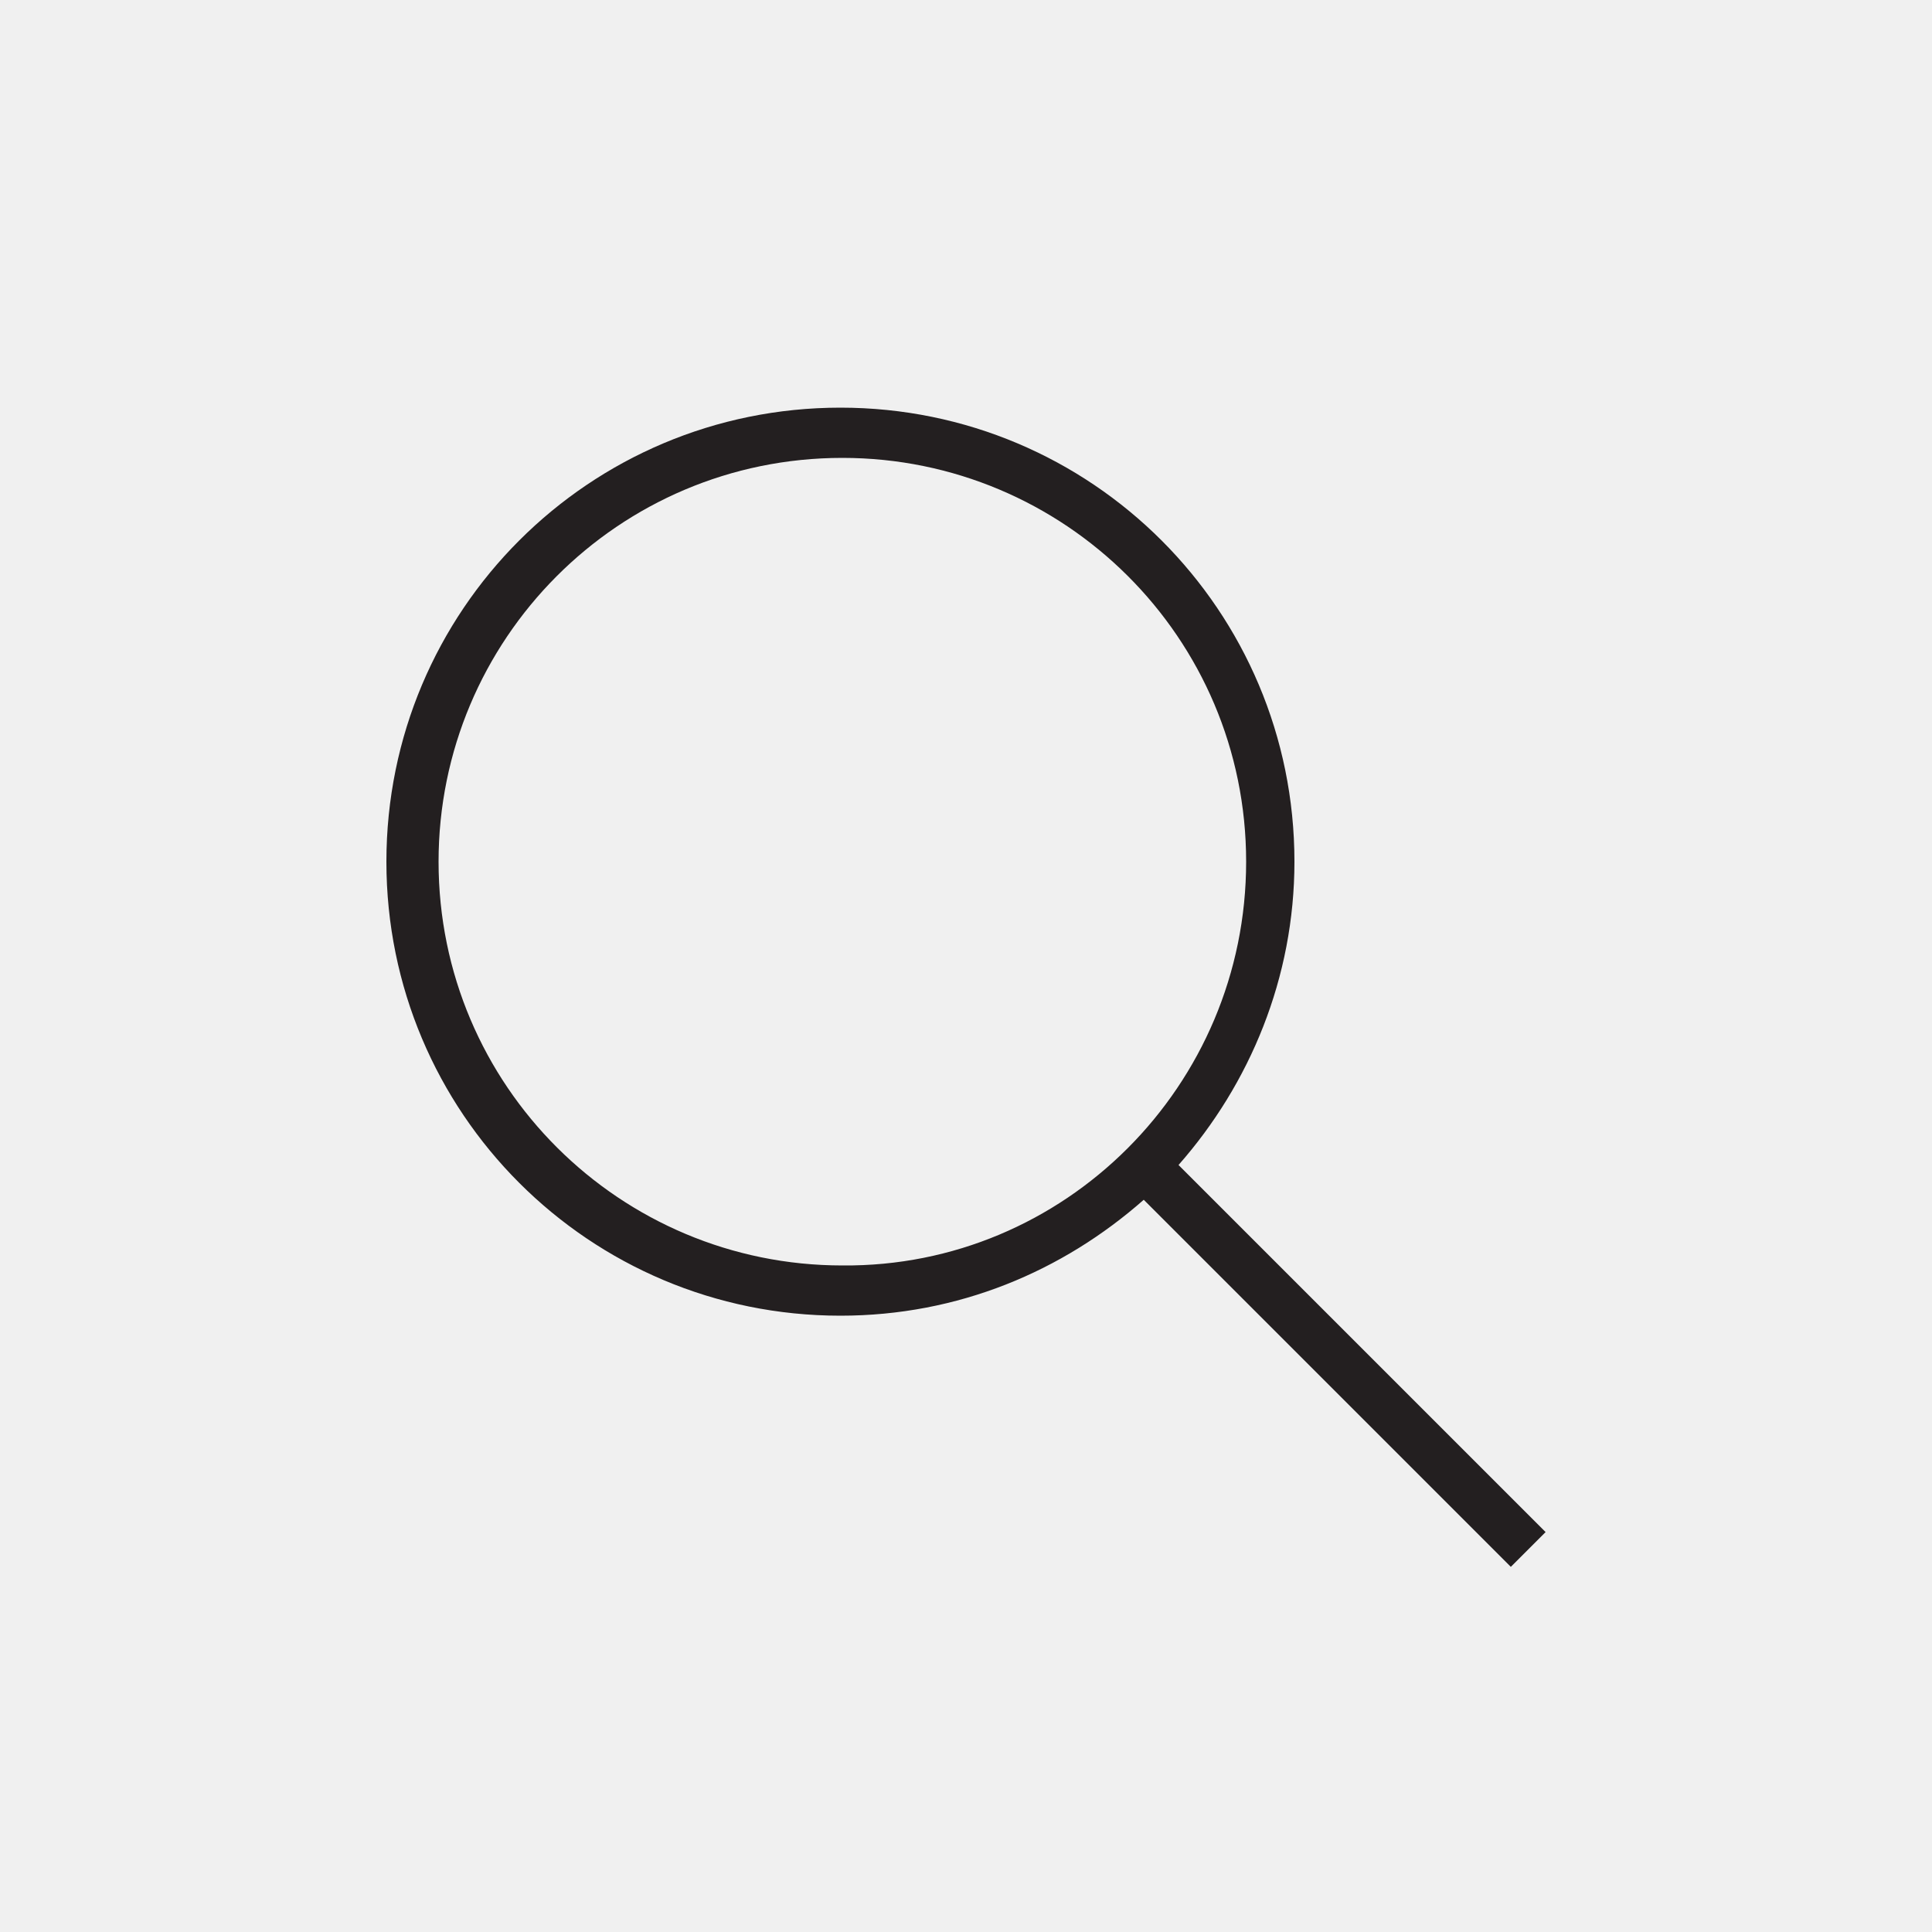
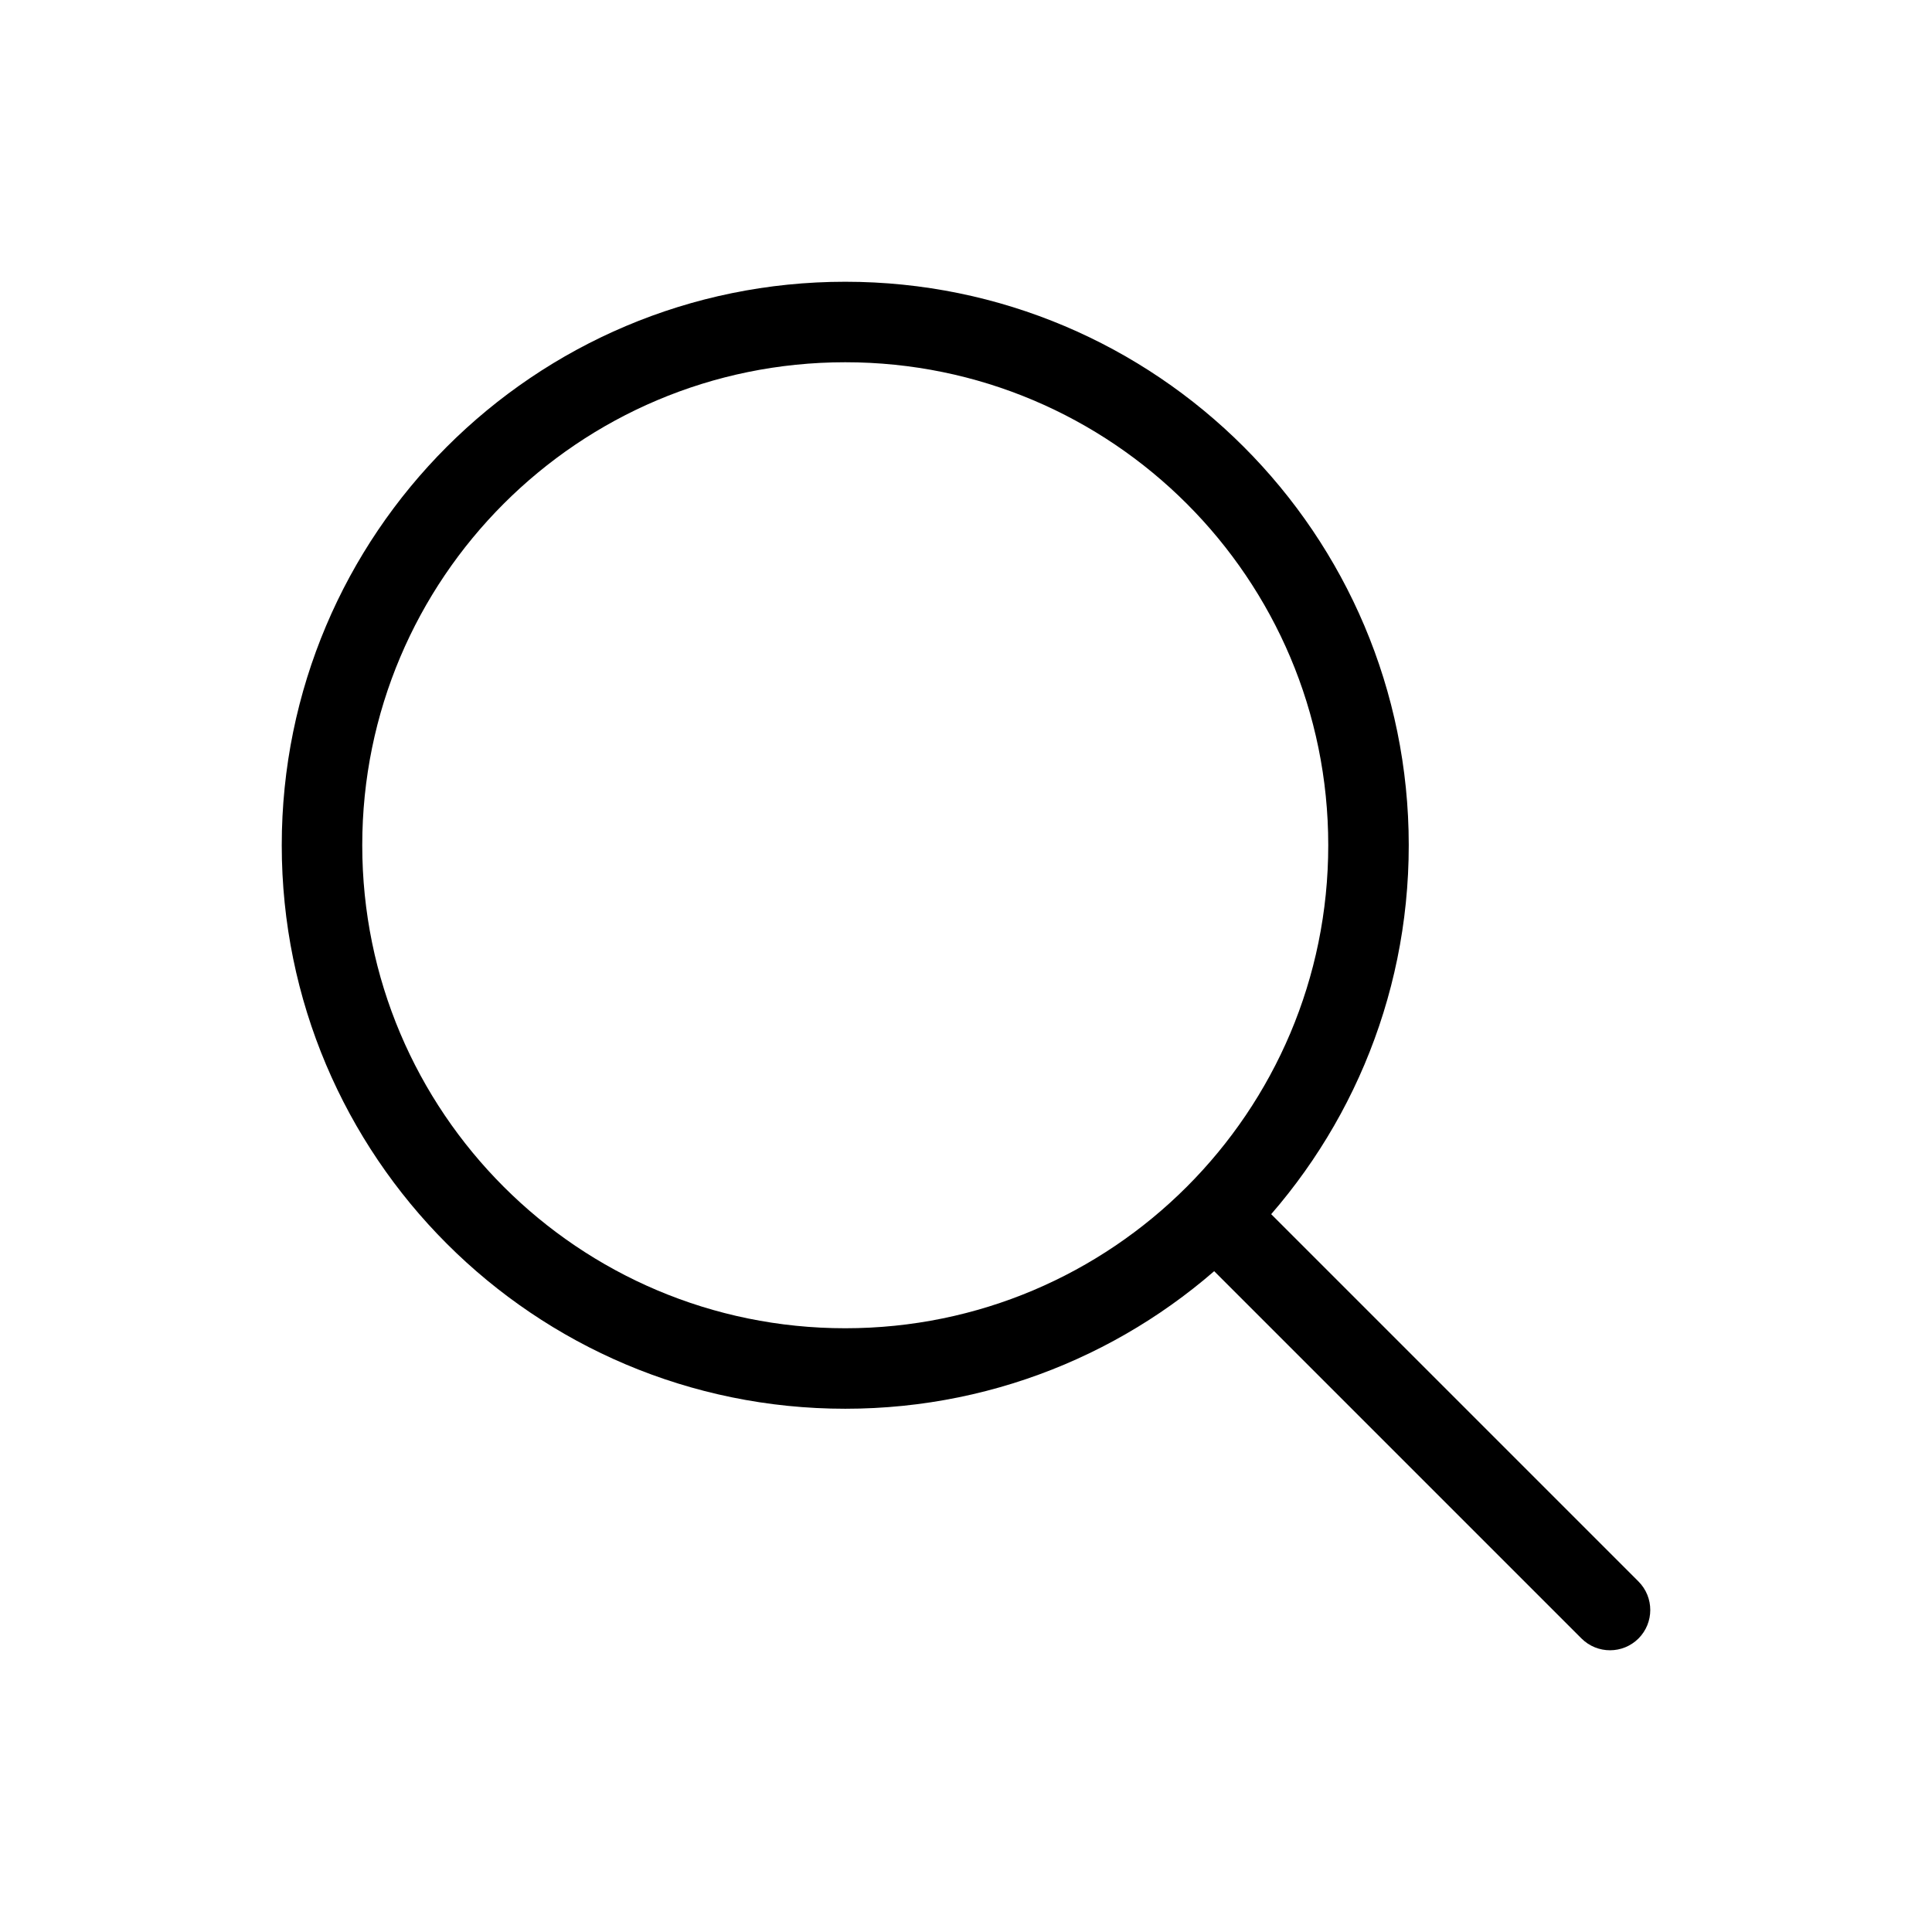
- <svg xmlns="http://www.w3.org/2000/svg" enable-background="new 0 0 100 100" id="Layer_1" version="1.1" viewBox="0 0 100 100" xml:space="preserve">
-   <path clip-rule="evenodd" d="M64.5,44.6c0-11.6-9.4-20.9-20.9-20.9c-11.6,0-20.9,9.4-20.9,20.9  c0,11.6,9.4,20.9,20.9,20.9C55.1,65.6,64.5,56.2,64.5,44.6z M80,79.3l-1.8,1.8l-19-19c-4.2,3.7-9.6,6-15.7,6  c-13,0-23.5-10.5-23.5-23.5c0-13,10.5-23.5,23.5-23.5c13,0,23.5,10.5,23.5,23.5c0,6-2.3,11.5-6,15.7L80,79.3z" fill="#231F20" fill-rule="evenodd" />
+ <svg xmlns="http://www.w3.org/2000/svg" width="800px" height="800px" viewBox="0 0 24 24" fill="none">
+   <g id="SVGRepo_bgCarrier" stroke-width="0" />
+   <g id="SVGRepo_tracerCarrier" stroke-linecap="round" stroke-linejoin="round" />
+   <g id="SVGRepo_iconCarrier">
+     <g clip-path="url(#clip0_15_152)">
+       <rect width="24" height="24" fill="white" />
+       <circle cx="10.5" cy="10.5" r="6.5" stroke="#000000" stroke-linejoin="round" />
+       <path d="M19.646 20.354C19.842 20.549 20.158 20.549 20.354 20.354C20.549 20.158 20.549 19.842 20.354 19.646L19.646 20.354ZM20.354 19.646L15.354 14.646L14.646 15.354L19.646 20.354L20.354 19.646Z" fill="#000000" />
+     </g>
+     <defs>
+       <clipPath id="clip0_15_152">
+         <rect width="24" height="24" fill="white" />
+       </clipPath>
+     </defs>
+   </g>
</svg>
